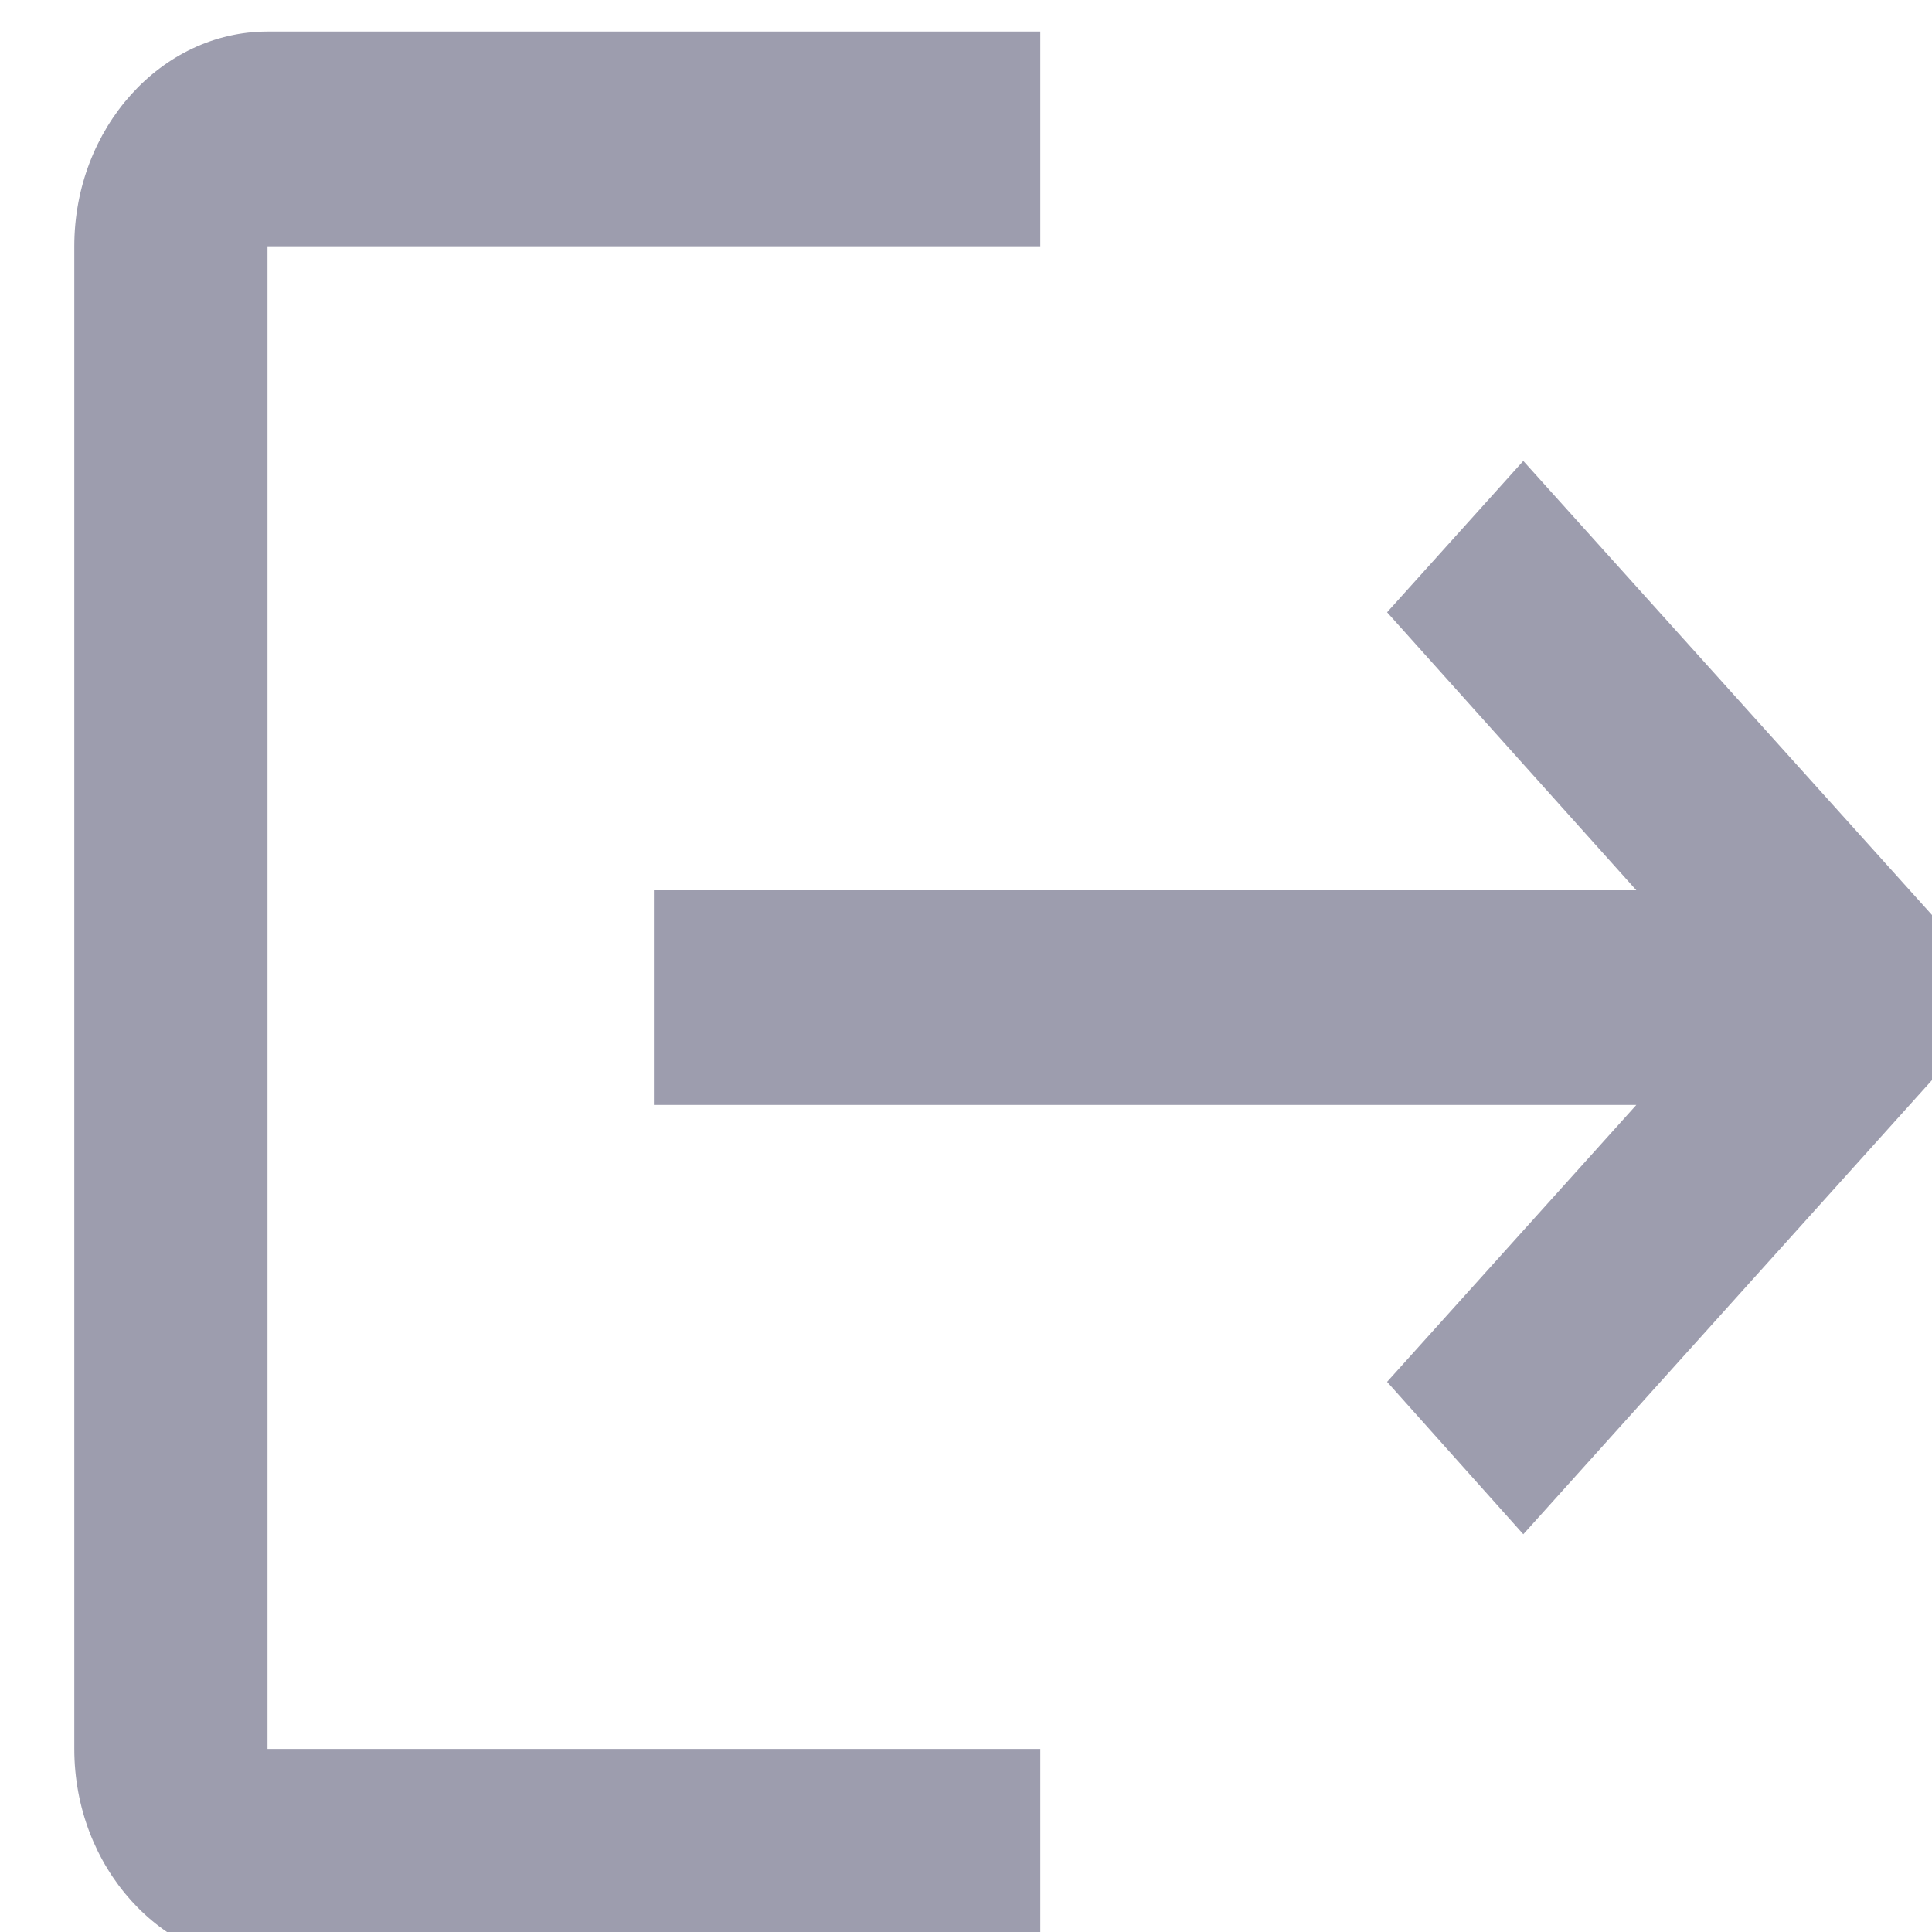
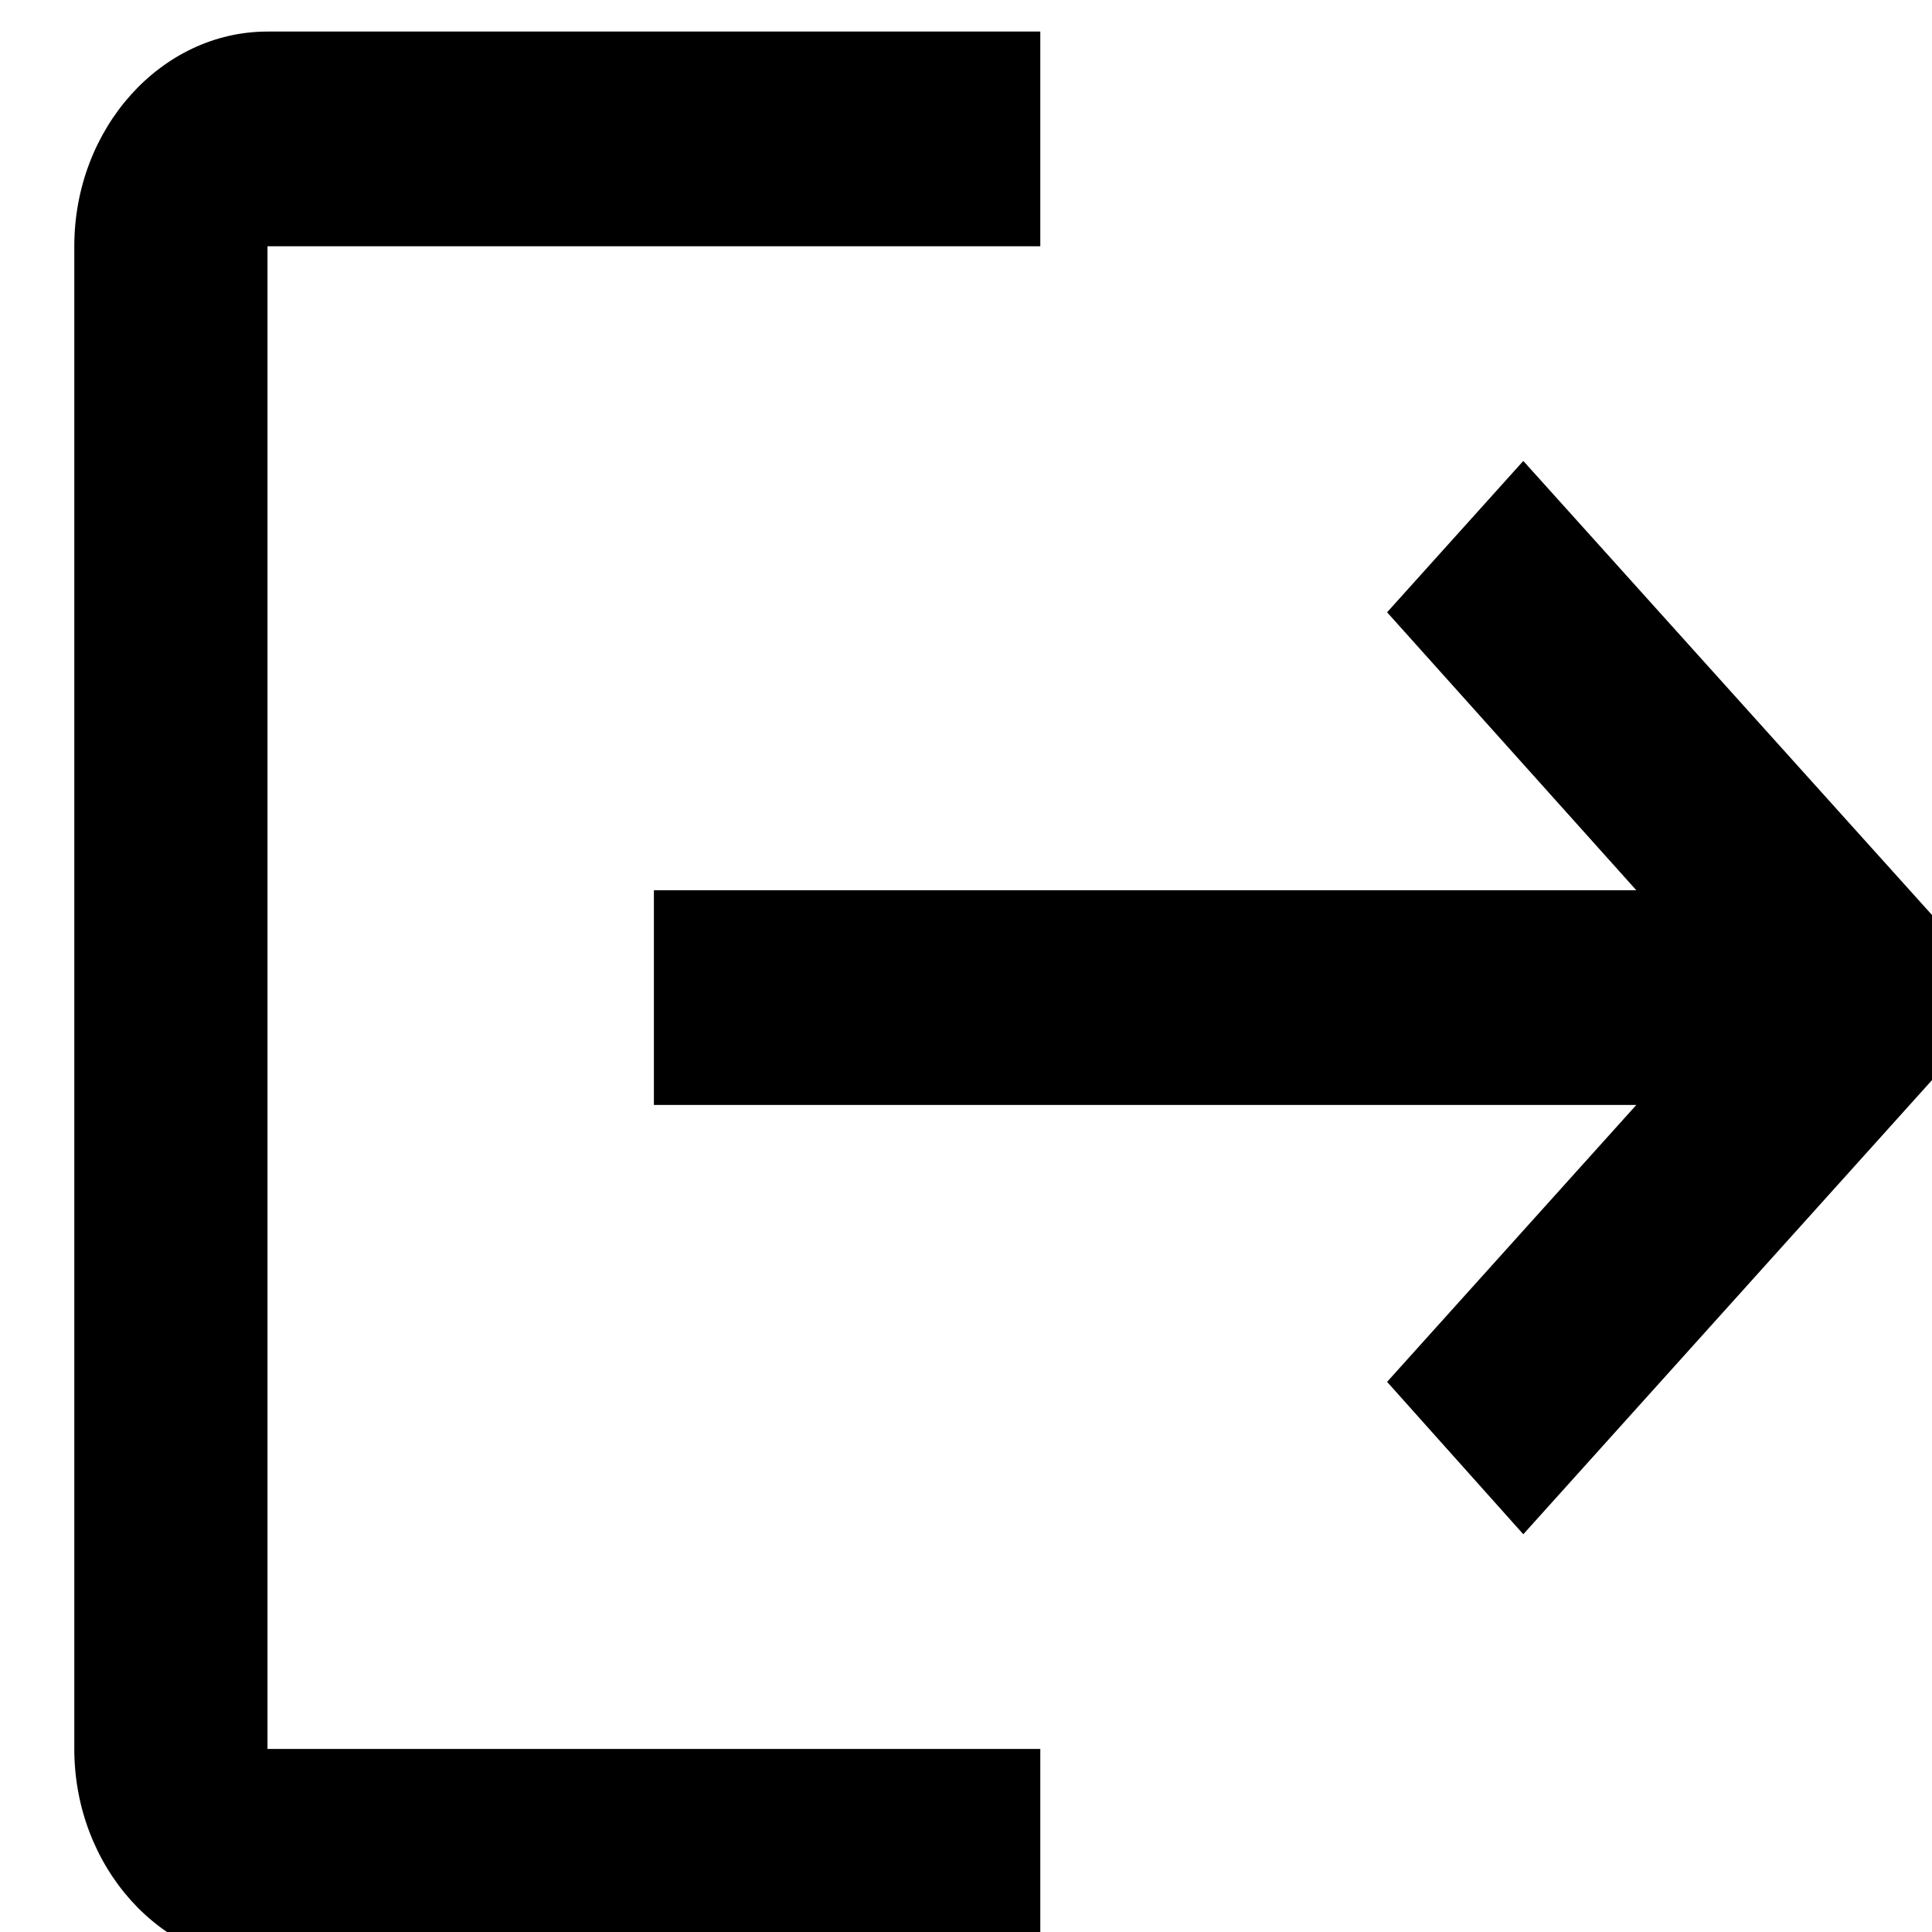
- <svg xmlns="http://www.w3.org/2000/svg" width="24" height="24" viewBox="0 0 24 24" fill="none">
-   <path d="M18.923 5.726L17.231 7.606L20.327 11.059H8.123V13.726H20.327L17.231 17.166L18.923 19.059L24.923 12.392L18.923 5.726ZM3.323 3.059H12.923V0.392H3.323C2.003 0.392 0.923 1.592 0.923 3.059V21.726C0.923 23.192 2.003 24.392 3.323 24.392H12.923V21.726H3.323V3.059Z" fill="#9D9DAE" />
+ <svg xmlns="http://www.w3.org/2000/svg" width="24" height="24" viewBox="0 0 24 24" fill="currentColor">
+   <path d="M18.923 5.726L17.231 7.606L20.327 11.059H8.123V13.726H20.327L17.231 17.166L18.923 19.059L24.923 12.392L18.923 5.726ZM3.323 3.059H12.923V0.392H3.323C2.003 0.392 0.923 1.592 0.923 3.059V21.726C0.923 23.192 2.003 24.392 3.323 24.392H12.923V21.726H3.323V3.059Z" />
</svg>
